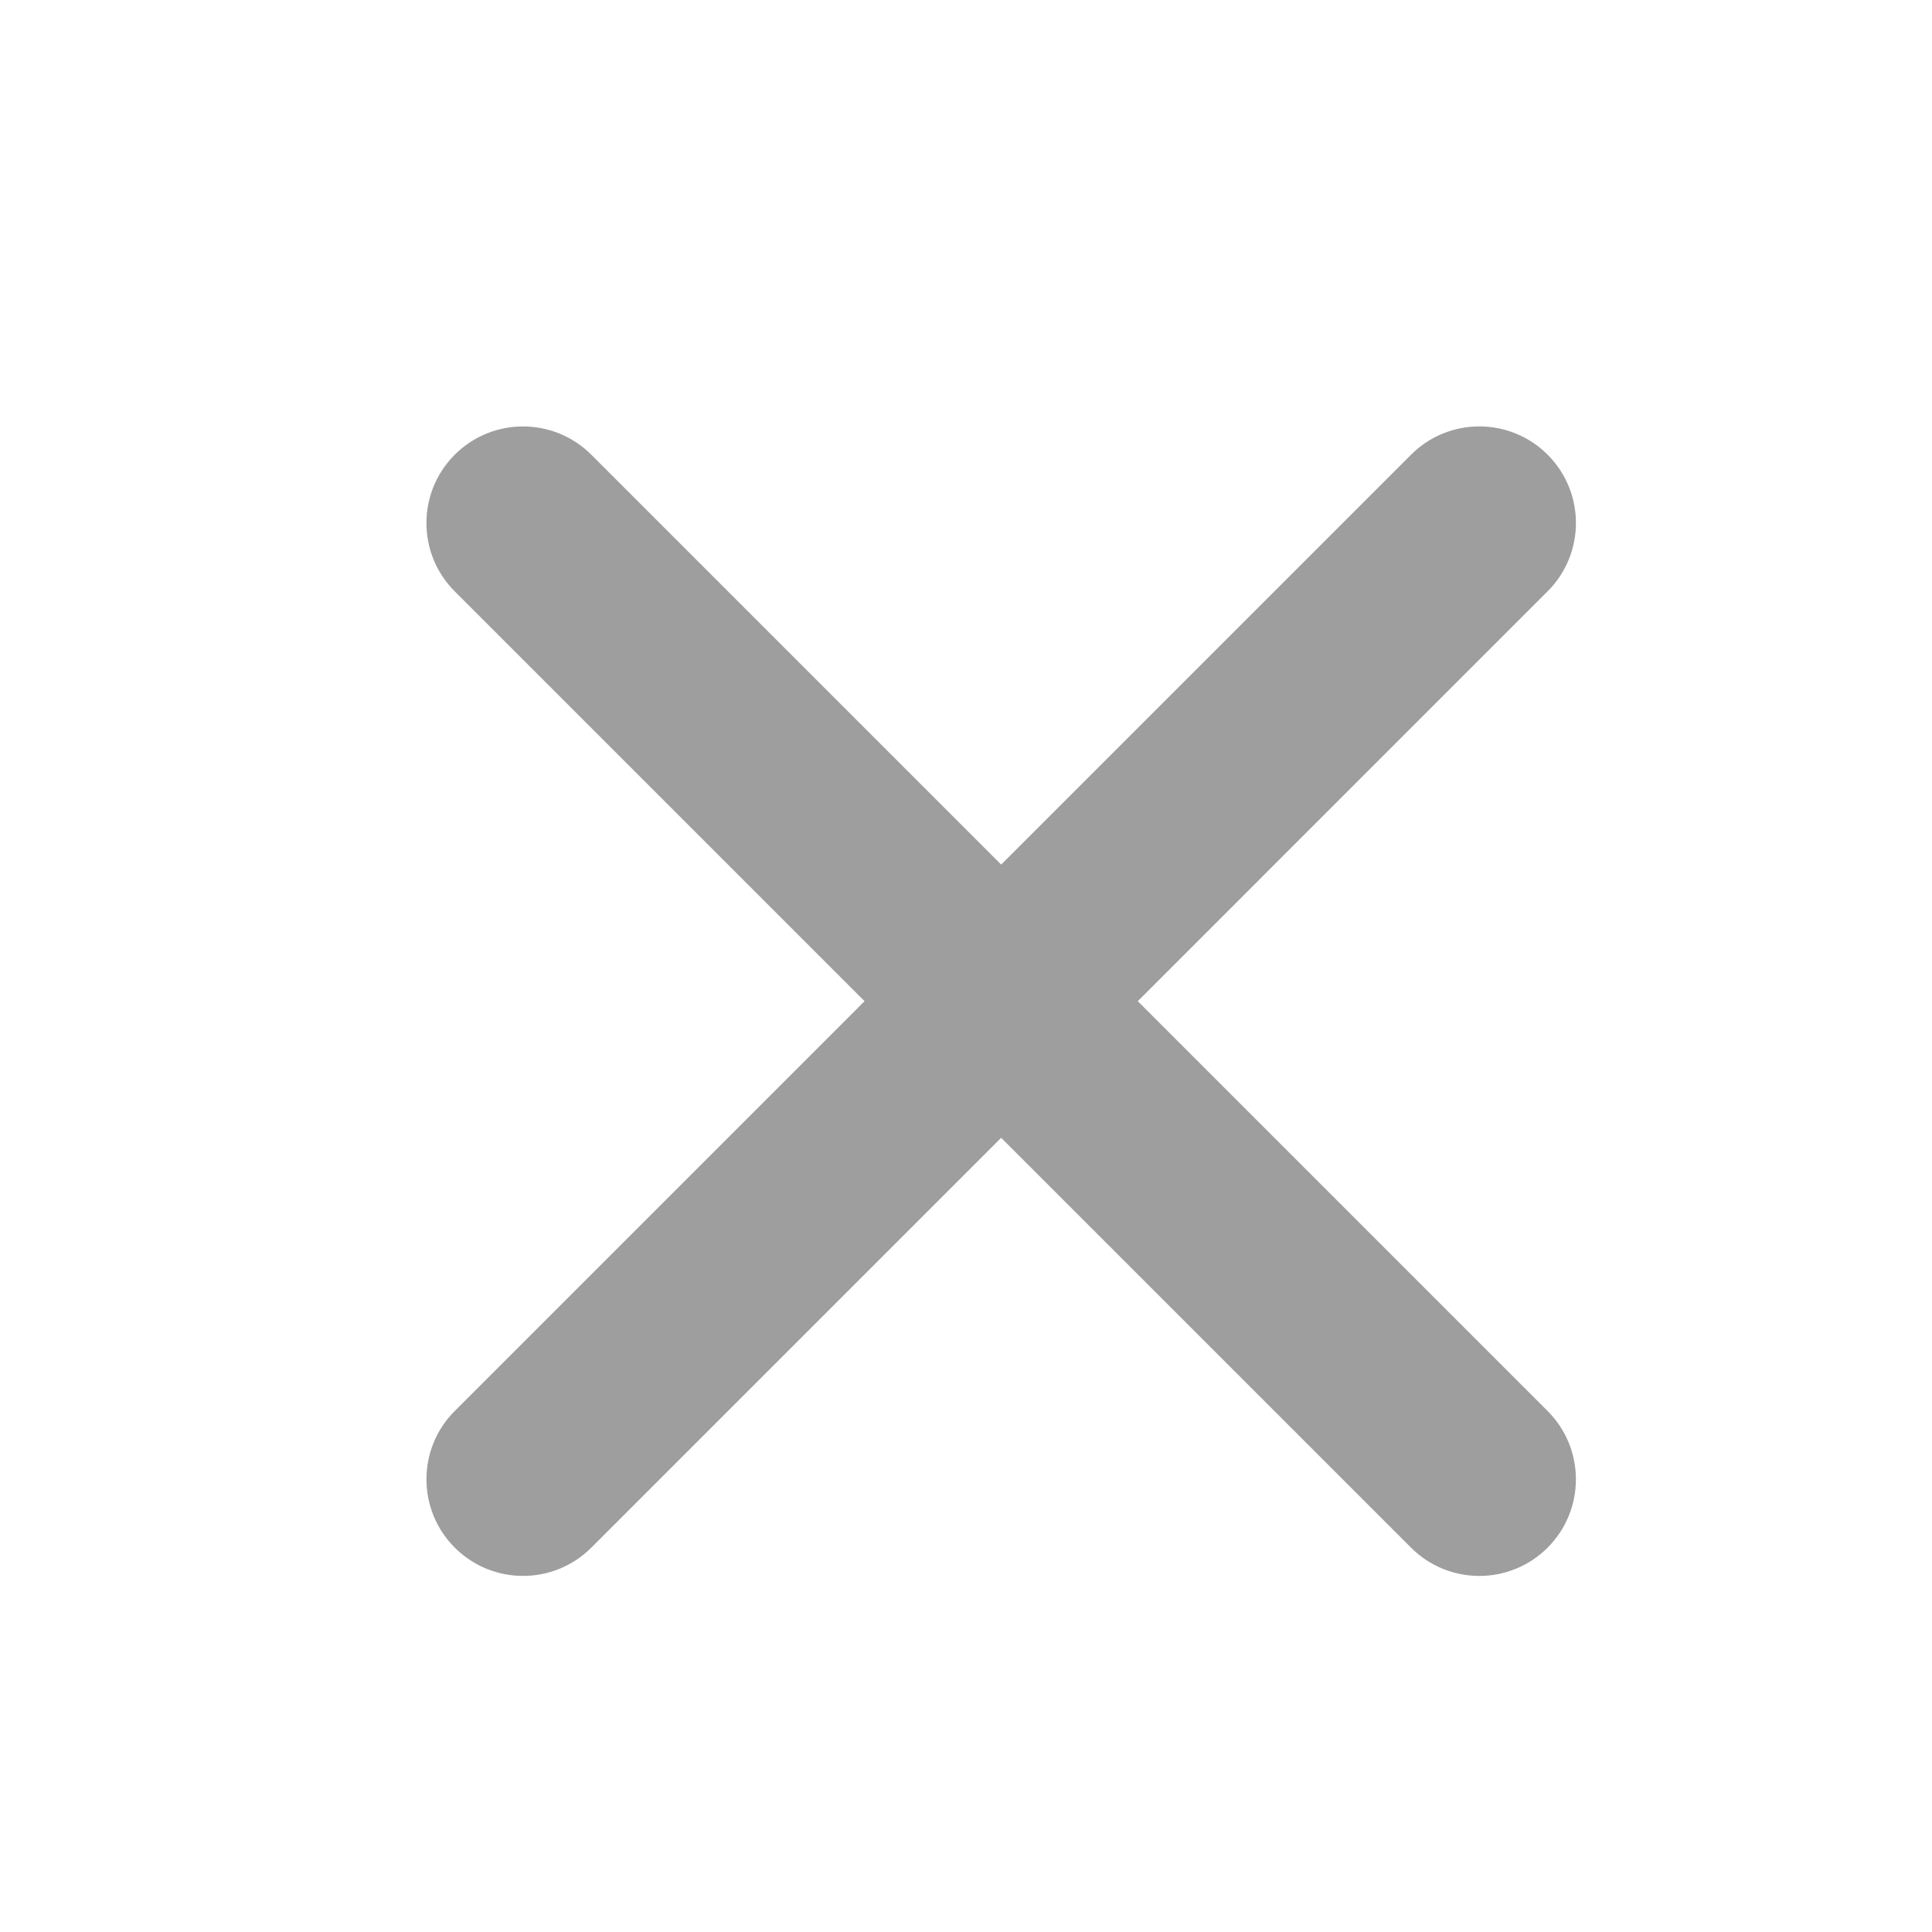
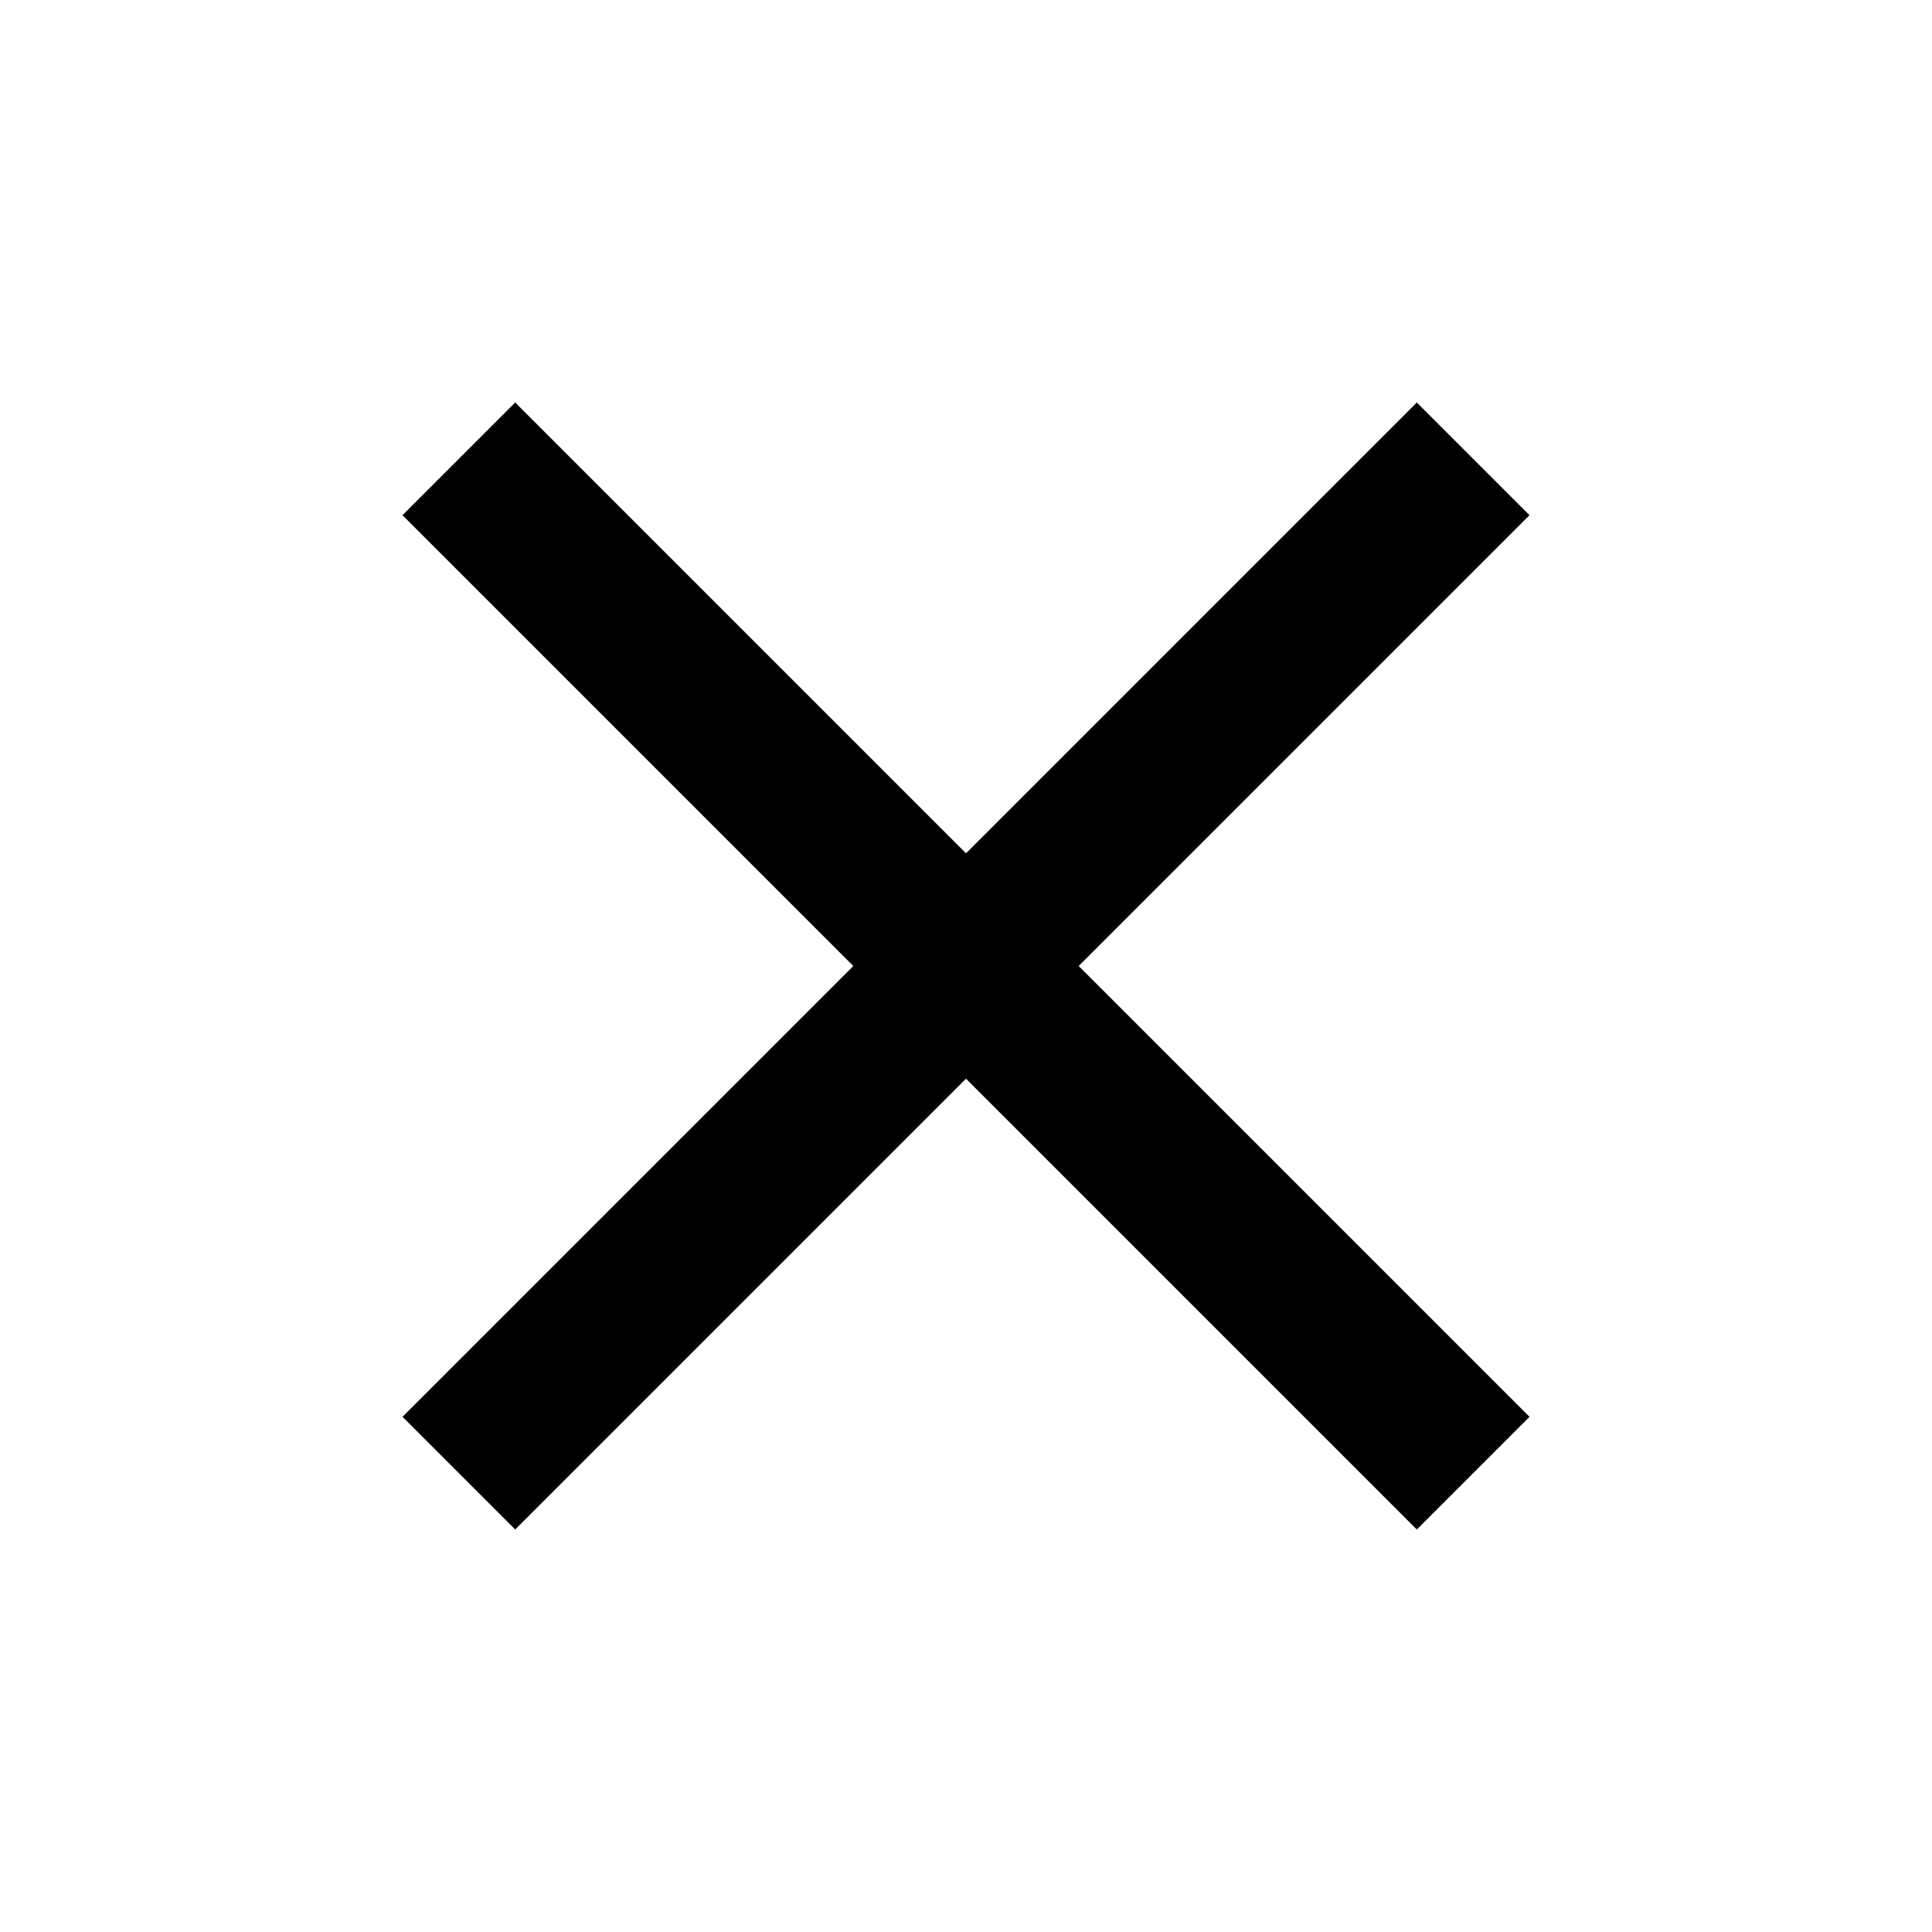
- <svg xmlns="http://www.w3.org/2000/svg" width="20" height="20" viewBox="0 0 20 20">
-   <g id="그룹_29801" data-name="그룹 29801" transform="translate(-21 -49)">
-     <rect id="사각형_245" data-name="사각형 245" width="20" height="20" transform="translate(21 49)" fill="none" />
-     <g id="그룹_8" data-name="그룹 8" transform="translate(0 0)">
-       <rect id="사각형_242" data-name="사각형 242" width="2" height="16" rx="1" transform="translate(36.314 53) rotate(45)" fill="#9e9e9e" />
-       <rect id="사각형_243" data-name="사각형 243" width="2" height="16" rx="1" transform="translate(37.728 64.314) rotate(135)" fill="#9e9e9e" />
-     </g>
-   </g>
+ <svg xmlns="http://www.w3.org/2000/svg" height="24" viewBox="0 -960 960 960" width="24">
+   <path d="m256-200-56-56 224-224-224-224 56-56 224 224 224-224 56 56-224 224 224 224-56 56-224-224-224 224Z" />
</svg>
